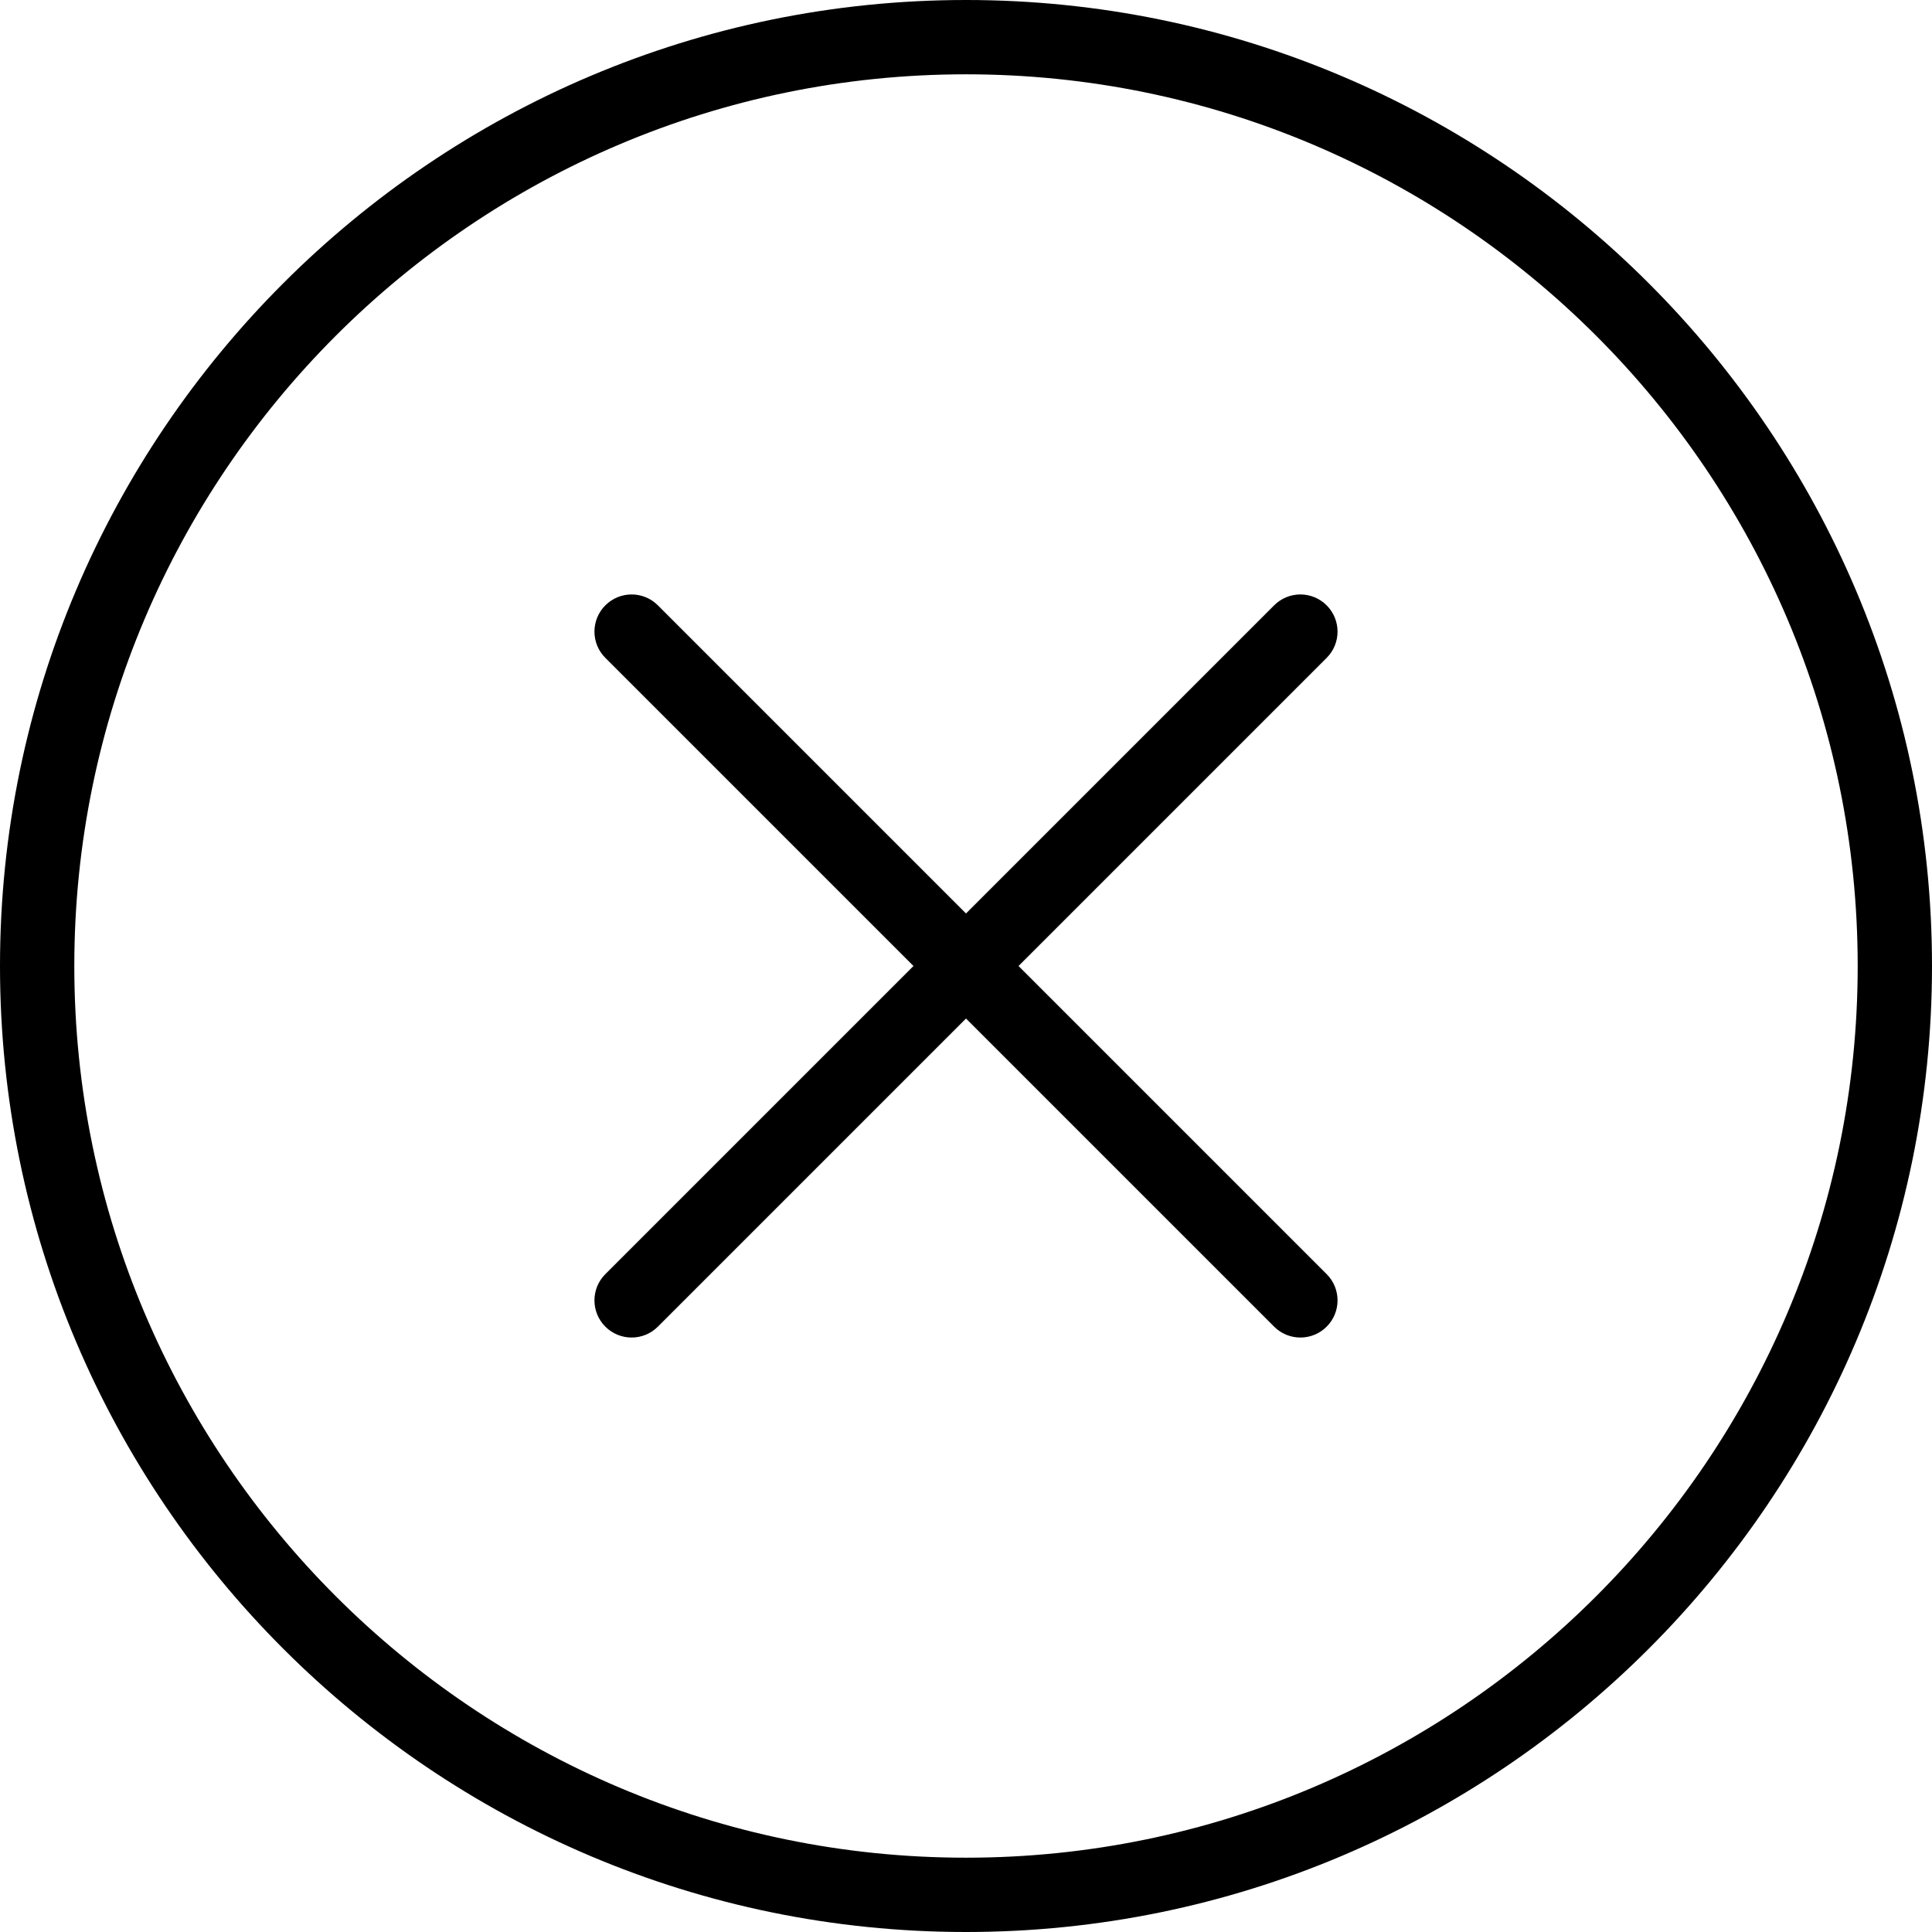
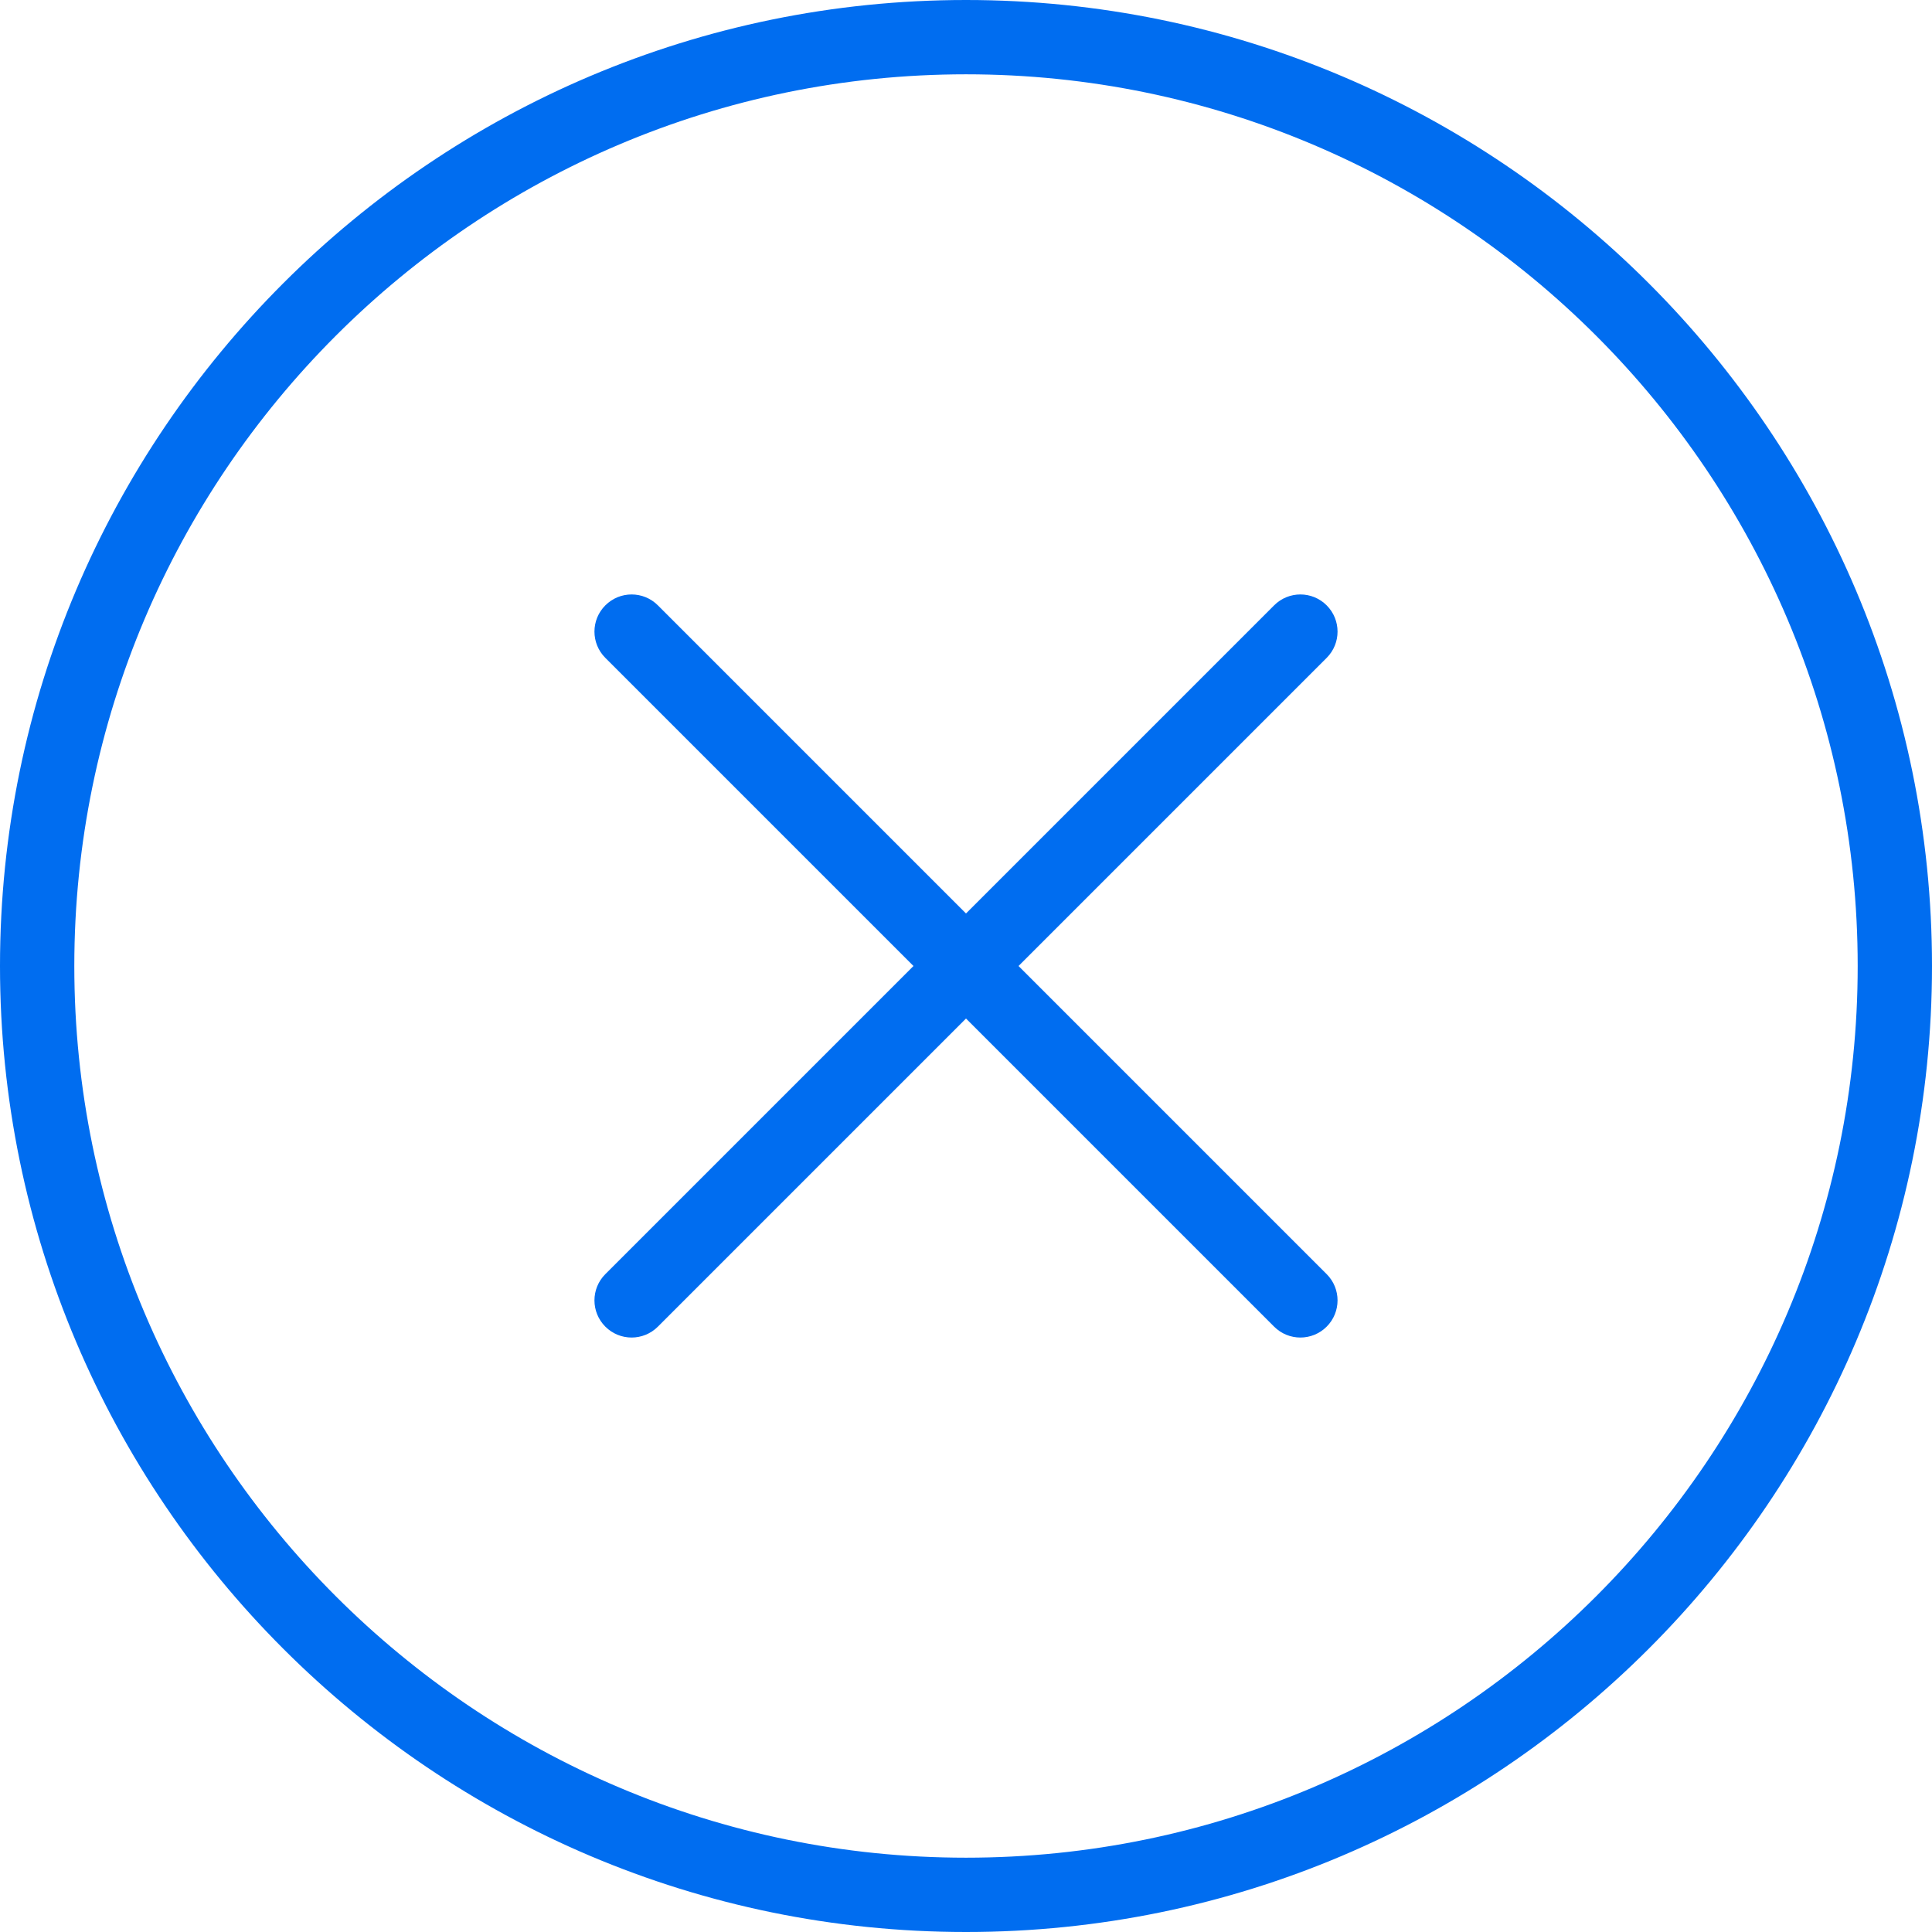
- <svg xmlns="http://www.w3.org/2000/svg" version="1.1" id="Capa_1" x="0px" y="0px" viewBox="0 0 52 52" style="enable-background:new 0 0 52 52;" xml:space="preserve">
+ <svg xmlns="http://www.w3.org/2000/svg" version="1.1" id="Capa_1" x="0px" y="0px" viewBox="0 0 52 52" style="enable-background:new 0 0 52 52;" xml:space="preserve" width="512px" height="512px">
  <g>
-     <path d="M26,0C11.664,0,0,11.663,0,26s11.664,26,26,26s26-11.663,26-26S40.336,0,26,0z M26,50C12.767,50,2,39.233,2,26   S12.767,2,26,2s24,10.767,24,24S39.233,50,26,50z" />
-     <path d="M35.707,16.293c-0.391-0.391-1.023-0.391-1.414,0L26,24.586l-8.293-8.293c-0.391-0.391-1.023-0.391-1.414,0   s-0.391,1.023,0,1.414L24.586,26l-8.293,8.293c-0.391,0.391-0.391,1.023,0,1.414C16.488,35.902,16.744,36,17,36   s0.512-0.098,0.707-0.293L26,27.414l8.293,8.293C34.488,35.902,34.744,36,35,36s0.512-0.098,0.707-0.293   c0.391-0.391,0.391-1.023,0-1.414L27.414,26l8.293-8.293C36.098,17.316,36.098,16.684,35.707,16.293z" />
+     <path d="M26,0C11.664,0,0,11.663,0,26s11.664,26,26,26s26-11.663,26-26S40.336,0,26,0z M26,50C12.767,50,2,39.233,2,26   S12.767,2,26,2s24,10.767,24,24S39.233,50,26,50z" fill="#006DF0" />
+     <path d="M35.707,16.293c-0.391-0.391-1.023-0.391-1.414,0L26,24.586l-8.293-8.293c-0.391-0.391-1.023-0.391-1.414,0   s-0.391,1.023,0,1.414L24.586,26l-8.293,8.293c-0.391,0.391-0.391,1.023,0,1.414C16.488,35.902,16.744,36,17,36   s0.512-0.098,0.707-0.293L26,27.414l8.293,8.293C34.488,35.902,34.744,36,35,36s0.512-0.098,0.707-0.293   c0.391-0.391,0.391-1.023,0-1.414L27.414,26l8.293-8.293C36.098,17.316,36.098,16.684,35.707,16.293z" fill="#006DF0" />
  </g>
  <g>
</g>
  <g>
</g>
  <g>
</g>
  <g>
</g>
  <g>
</g>
  <g>
</g>
  <g>
</g>
  <g>
</g>
  <g>
</g>
  <g>
</g>
  <g>
</g>
  <g>
</g>
  <g>
</g>
  <g>
</g>
  <g>
</g>
</svg>
